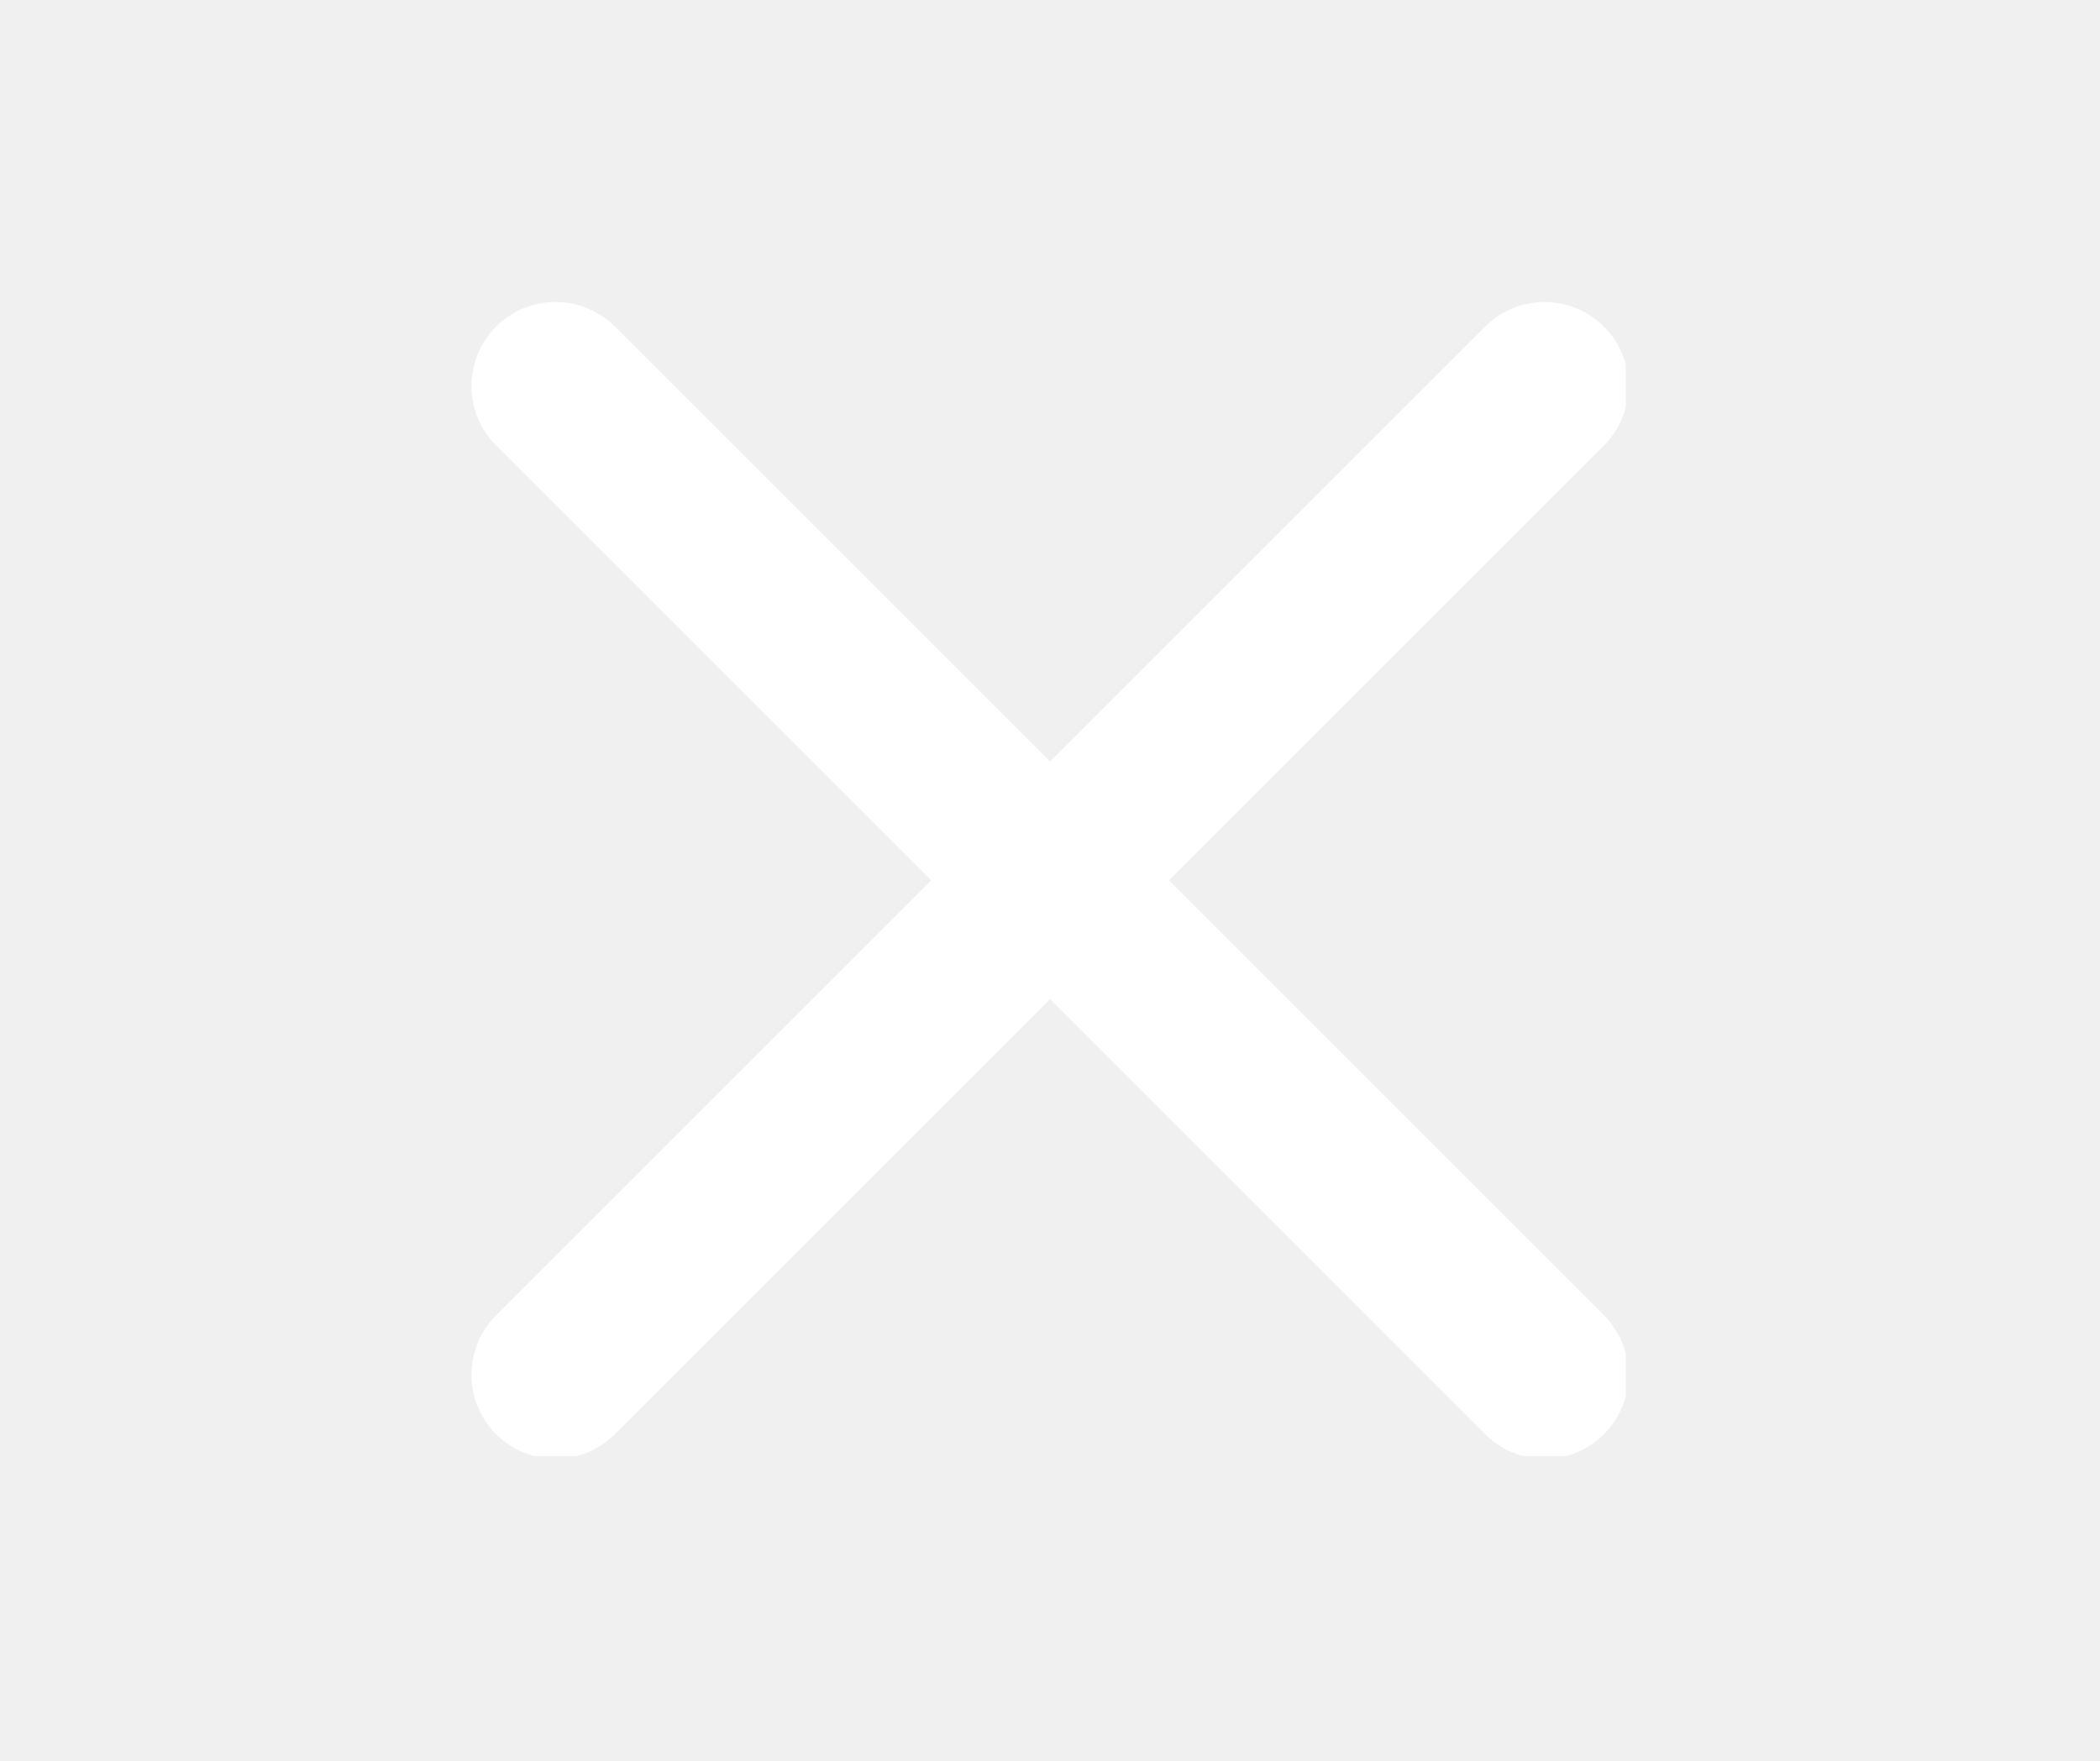
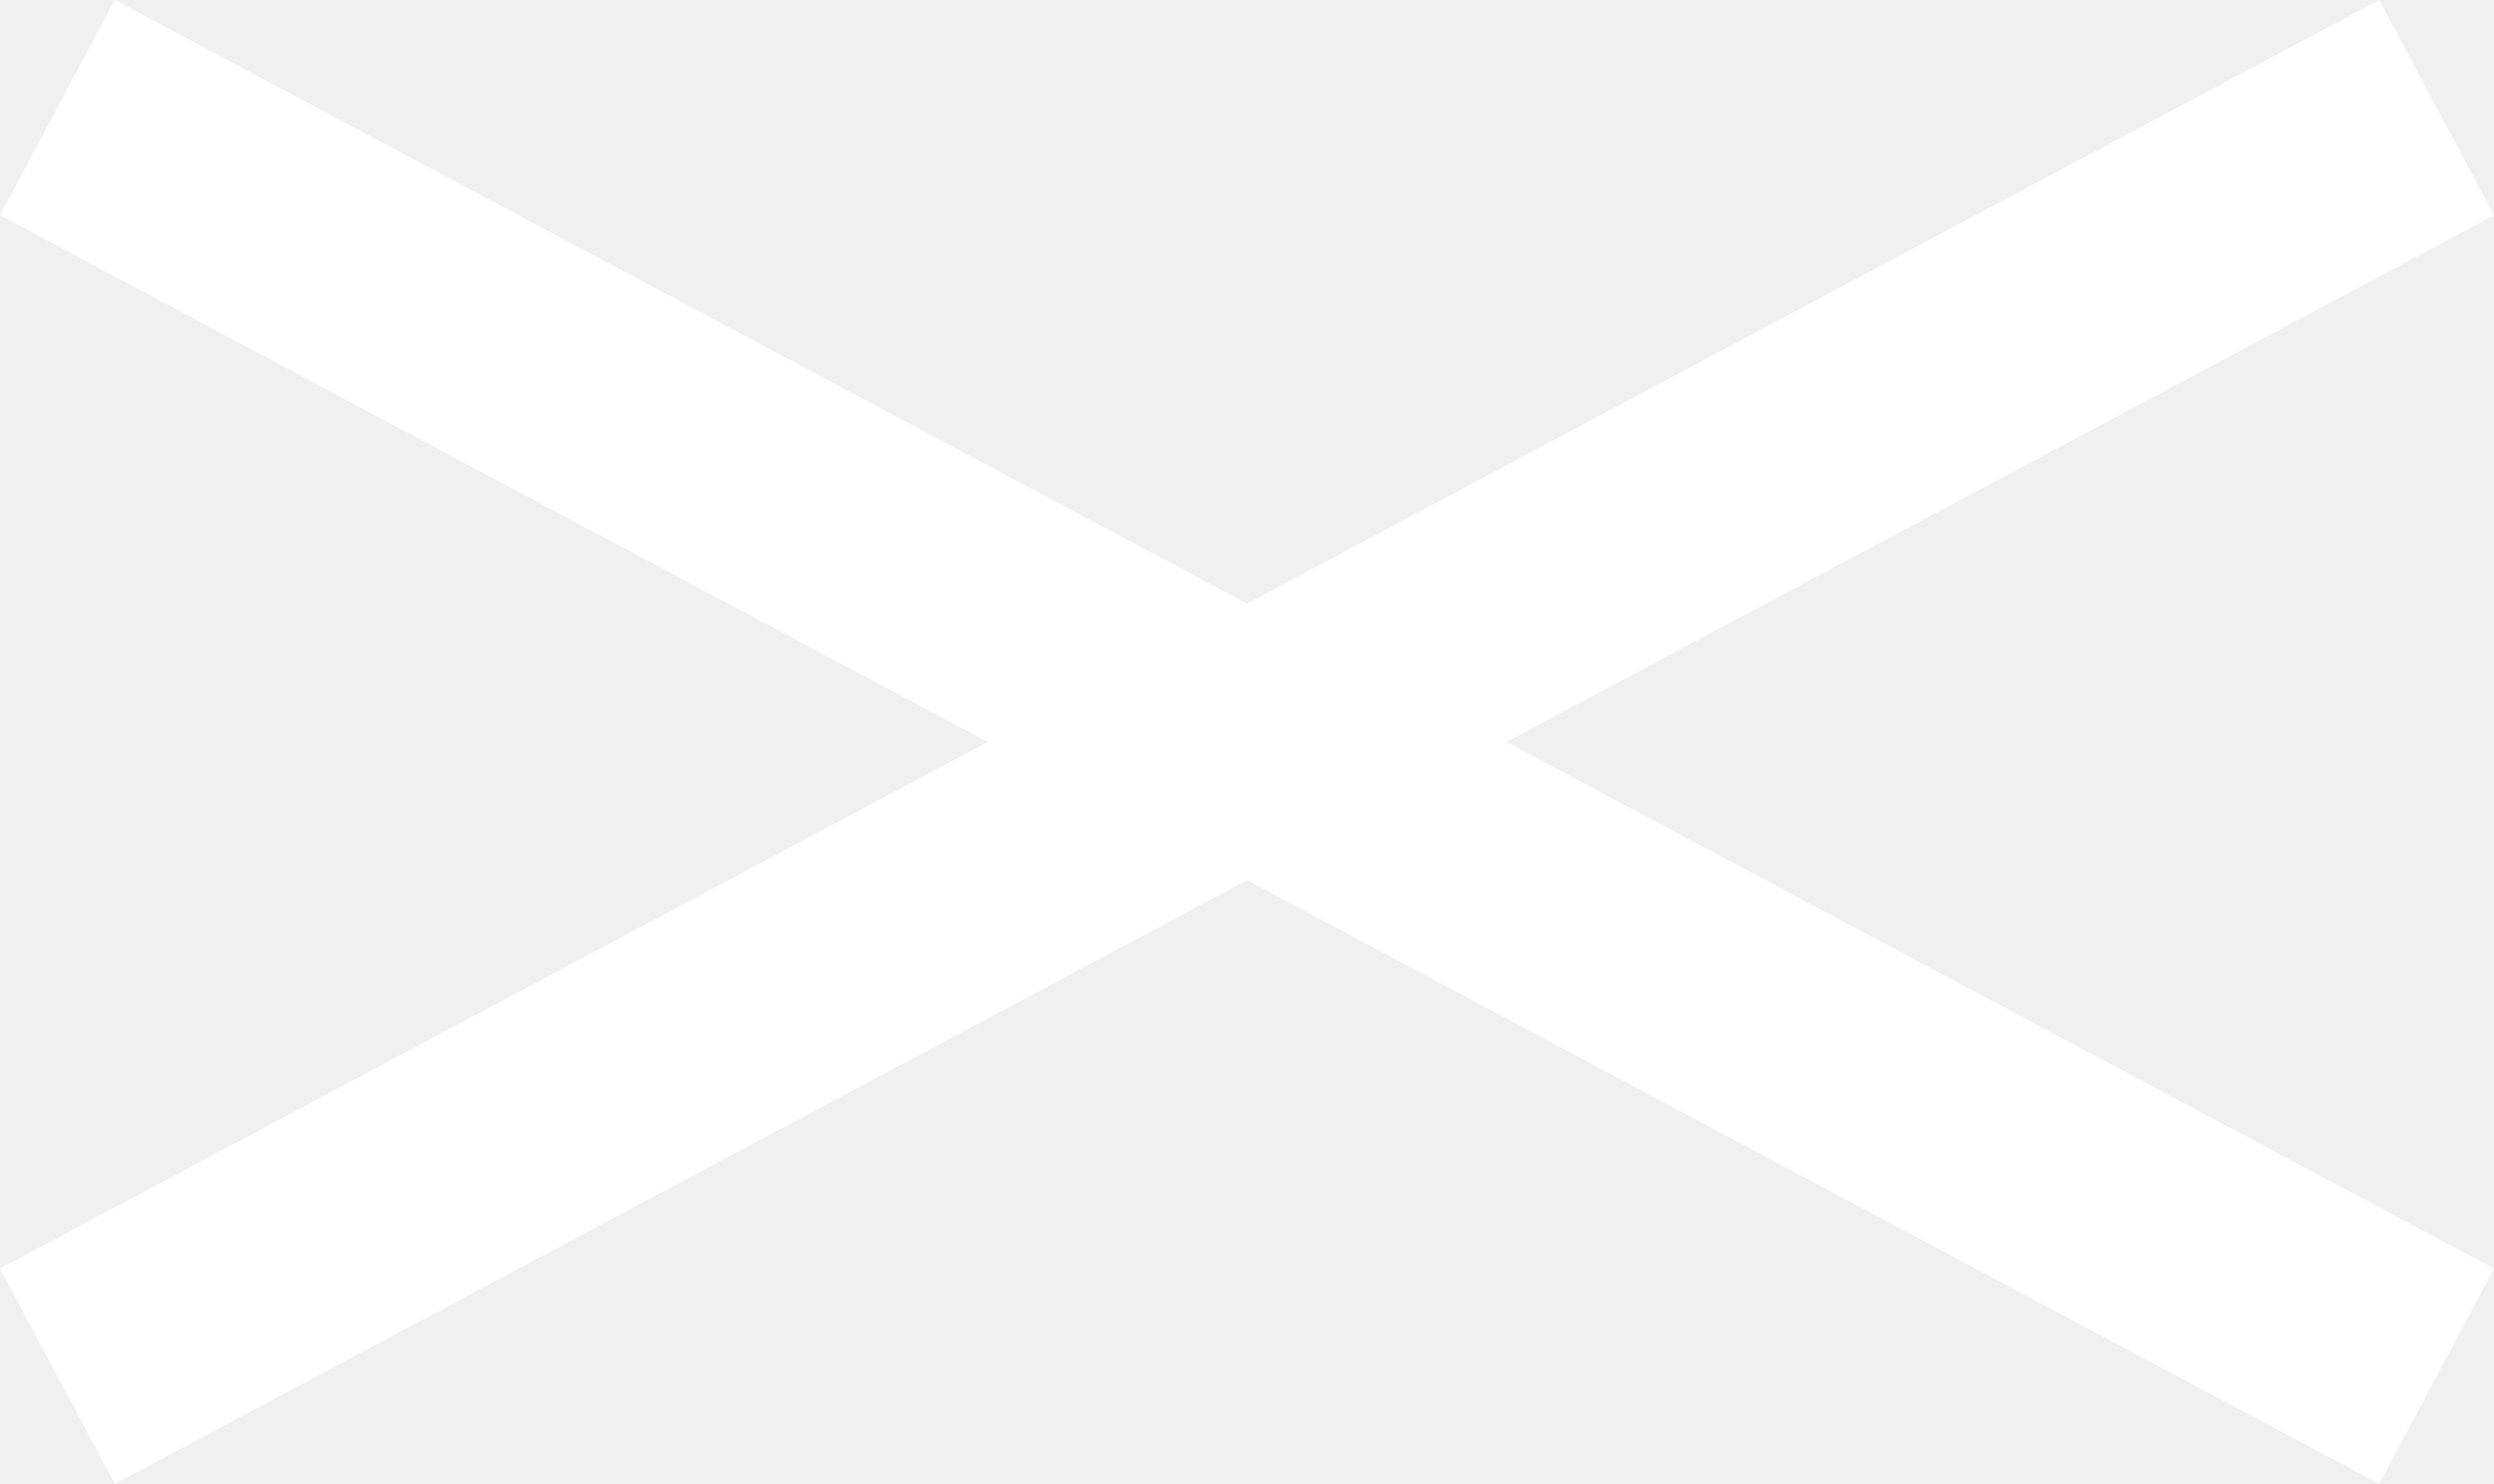
- <svg xmlns="http://www.w3.org/2000/svg" xmlns:xlink="http://www.w3.org/1999/xlink" viewBox="0 0 31 26">
-   <defs>
-     <path id="a" d="M6.9 4.4H24v17.1H6.9z" />
-   </defs>
-   <clipPath id="b">
-     <use xlink:href="#a" overflow="visible" />
-   </clipPath>
-   <path clip-path="url(#b)" fill="none" stroke="#FFF" stroke-width="2.481" stroke-linecap="round" d="M8.2 5.7l14.6 14.6m-14.6 0L22.8 5.7" />
+ <svg xmlns="http://www.w3.org/2000/svg" width="20.441" height="12.165" viewBox="0 0 20.441 12.165">
+   <path fill="#FFF" d="M20.441 1.765L19.5 0l-9.279 4.949L.941 0 0 1.765l8.096 4.318L0 10.4l.941 1.765 9.28-4.949 9.279 4.949.941-1.765-8.095-4.317z" />
</svg>
